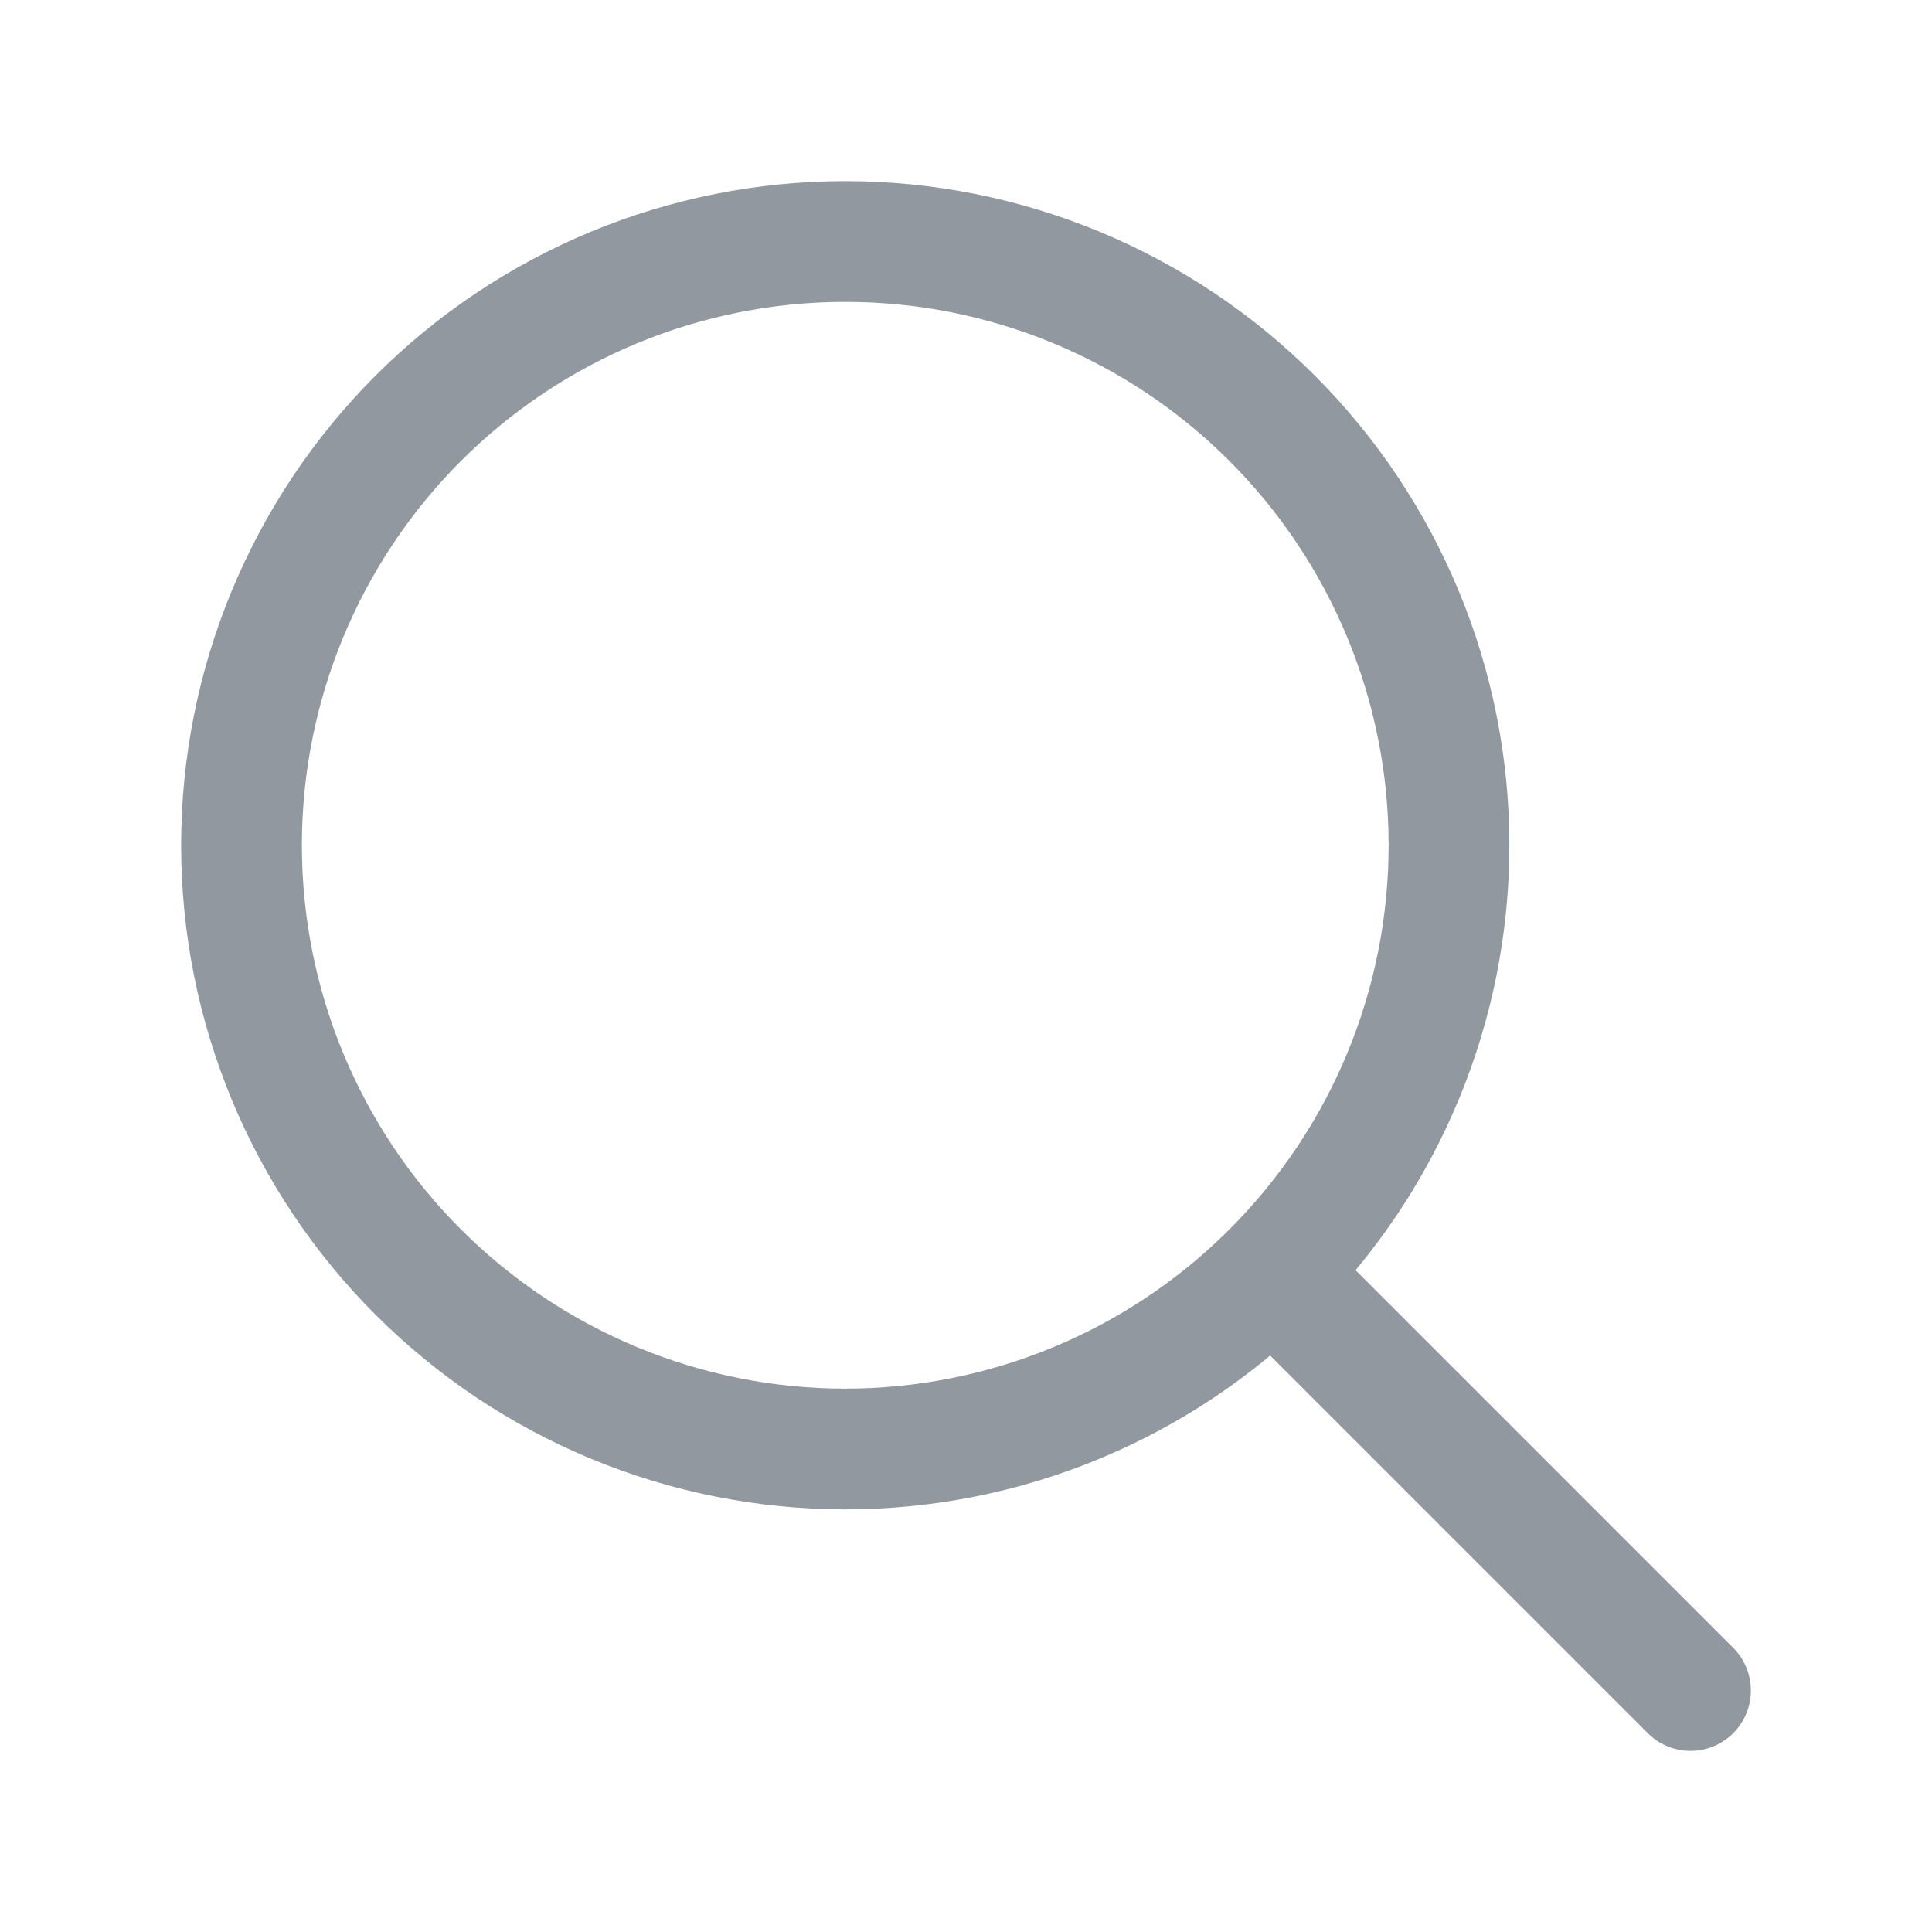
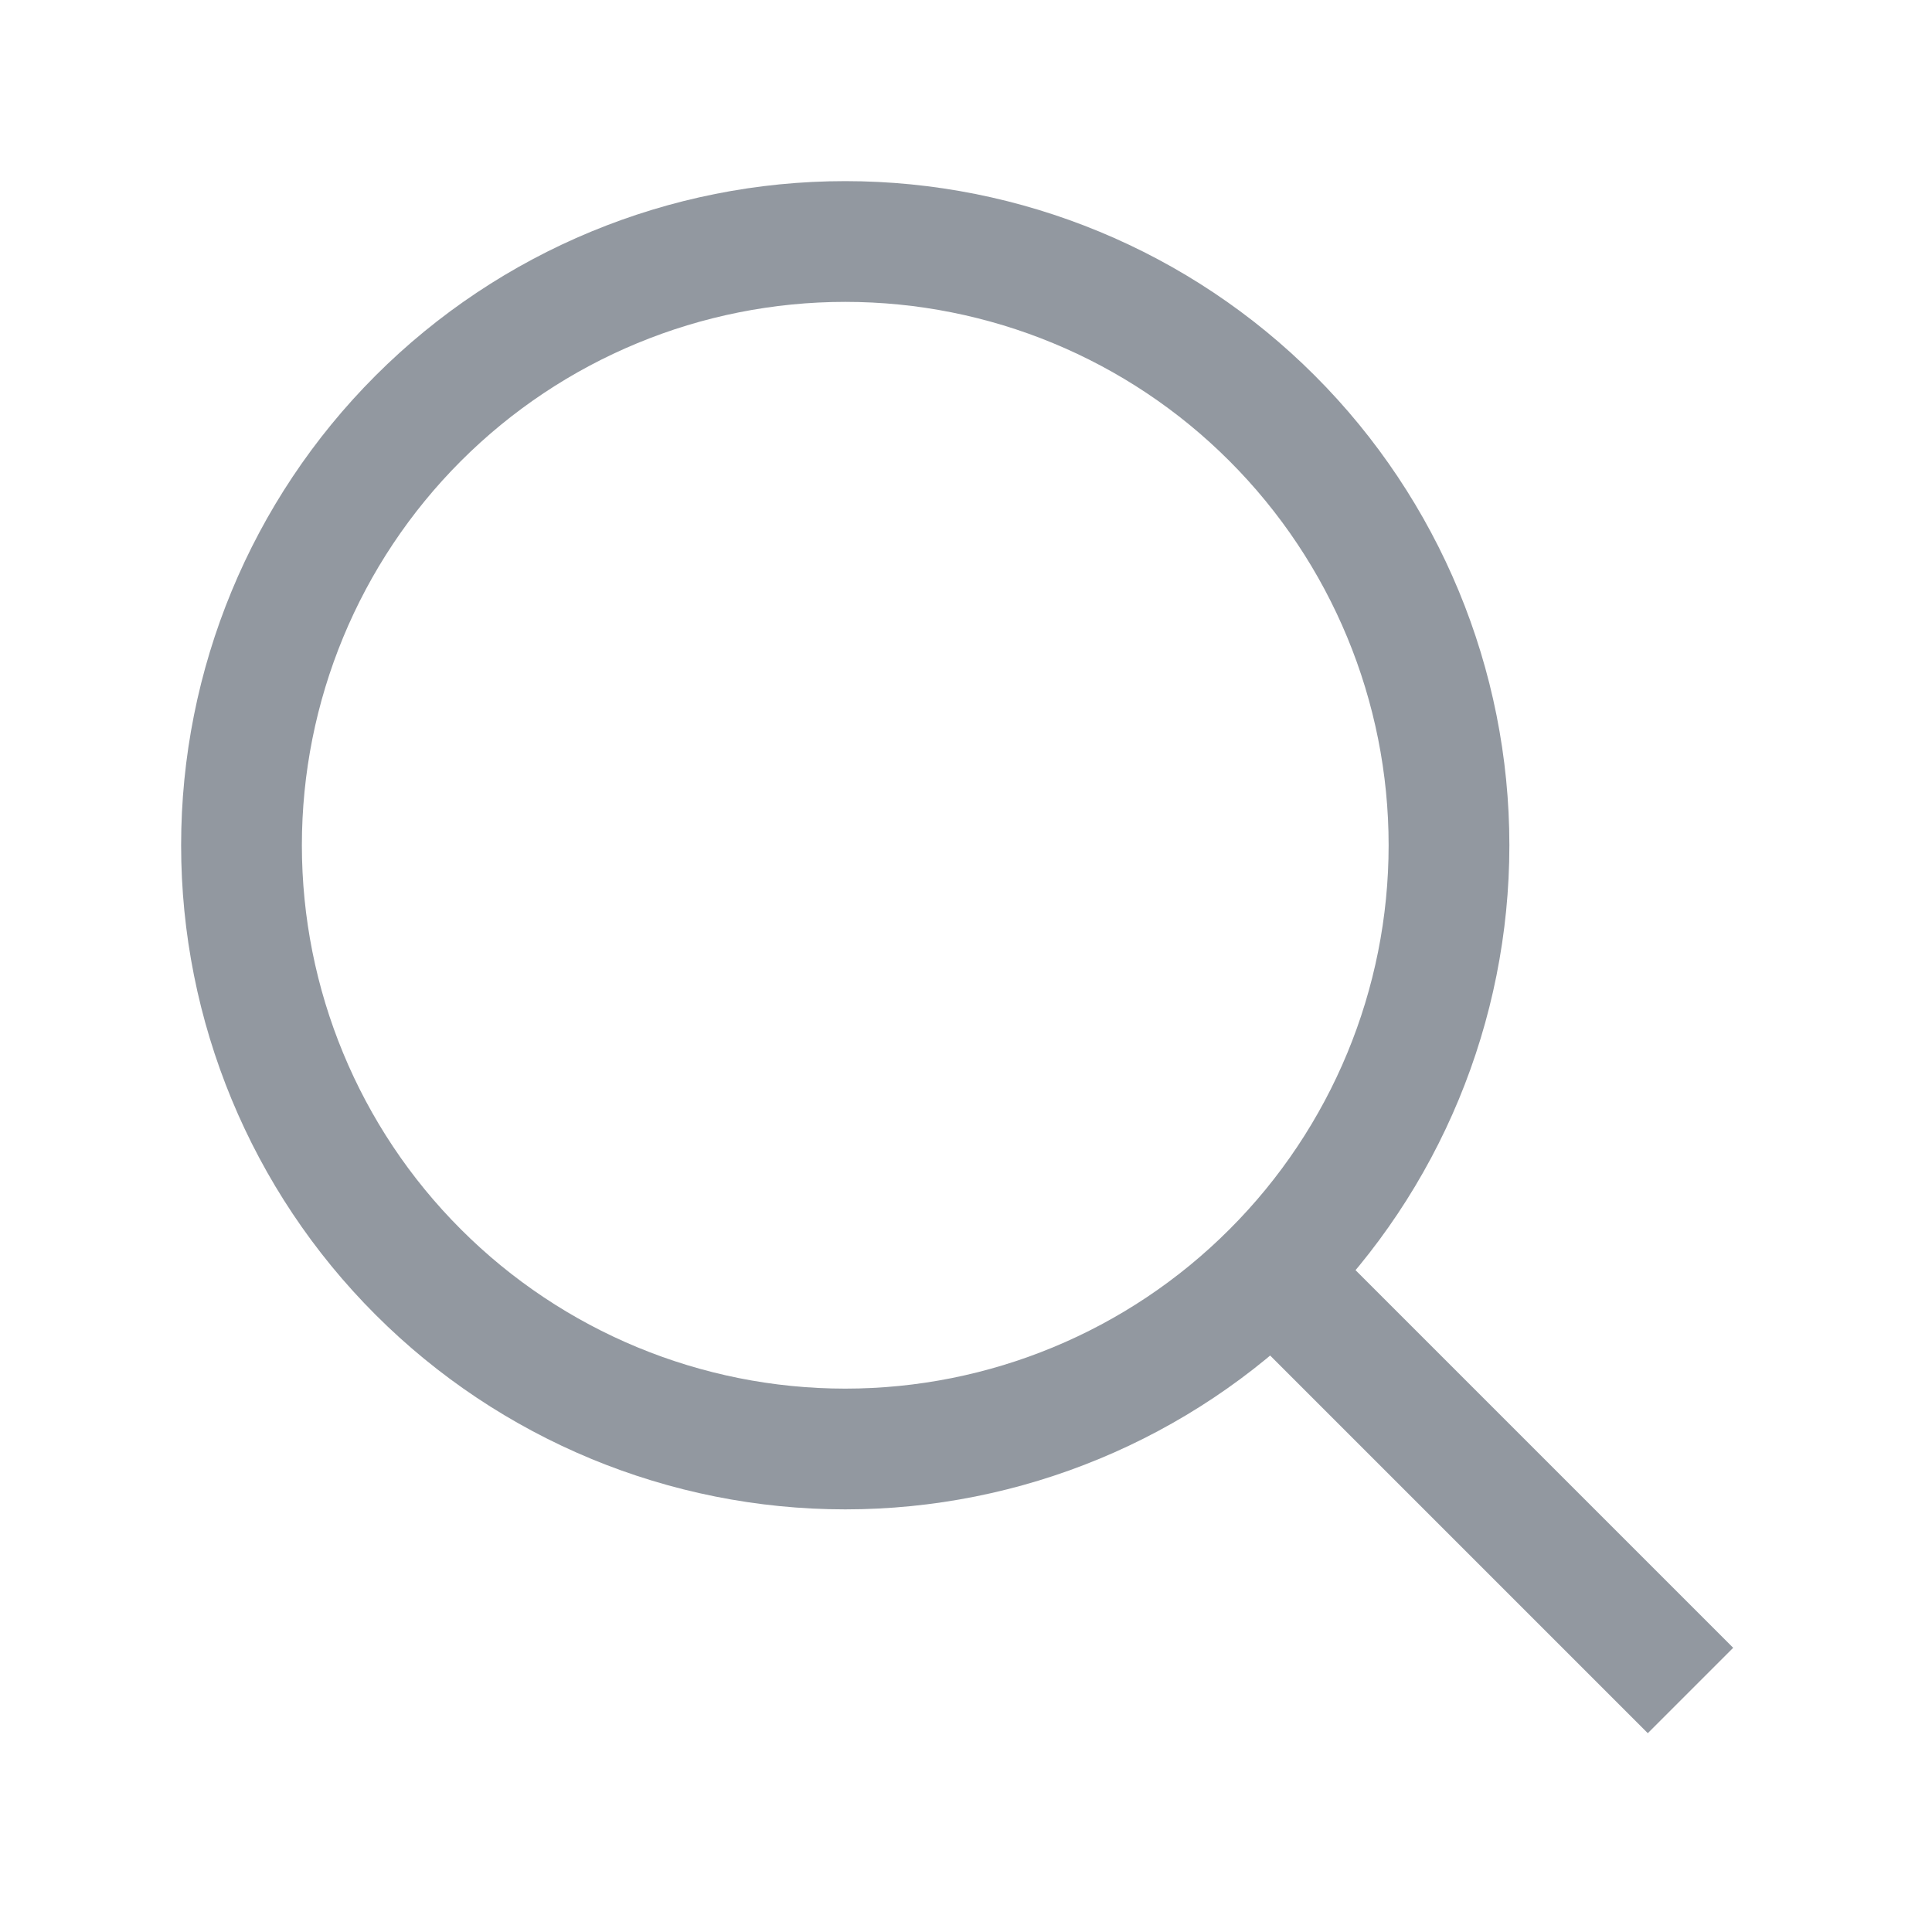
<svg xmlns="http://www.w3.org/2000/svg" width="16" height="16" viewBox="0 0 16 16" fill="none">
  <g id="line / search">
-     <path id="Vector" d="M14 14L10.535 10.535M10.535 10.535C11.473 9.598 12 8.326 12 7C12 5.674 11.473 4.402 10.535 3.464C9.598 2.526 8.326 2 7 2C5.674 2 4.402 2.526 3.464 3.464C2.526 4.402 2 5.674 2 7C2 8.326 2.526 9.598 3.464 10.535C4.402 11.473 5.674 12 7 12C8.326 12 9.598 11.473 10.535 10.535Z" stroke="#9298A0" stroke-linecap="round" stroke-linejoin="round" />
+     <path id="Vector" d="M14 14L10.535 10.535M10.535 10.535C11.473 9.598 12 8.326 12 7C12 5.674 11.473 4.402 10.535 3.464C9.598 2.526 8.326 2 7 2C5.674 2 4.402 2.526 3.464 3.464C2.526 4.402 2 5.674 2 7C2 8.326 2.526 9.598 3.464 10.535C4.402 11.473 5.674 12 7 12C8.326 12 9.598 11.473 10.535 10.535Z" stroke="#9298A0" strokeLinecap="round" strokeLinejoin="round" />
  </g>
</svg>
